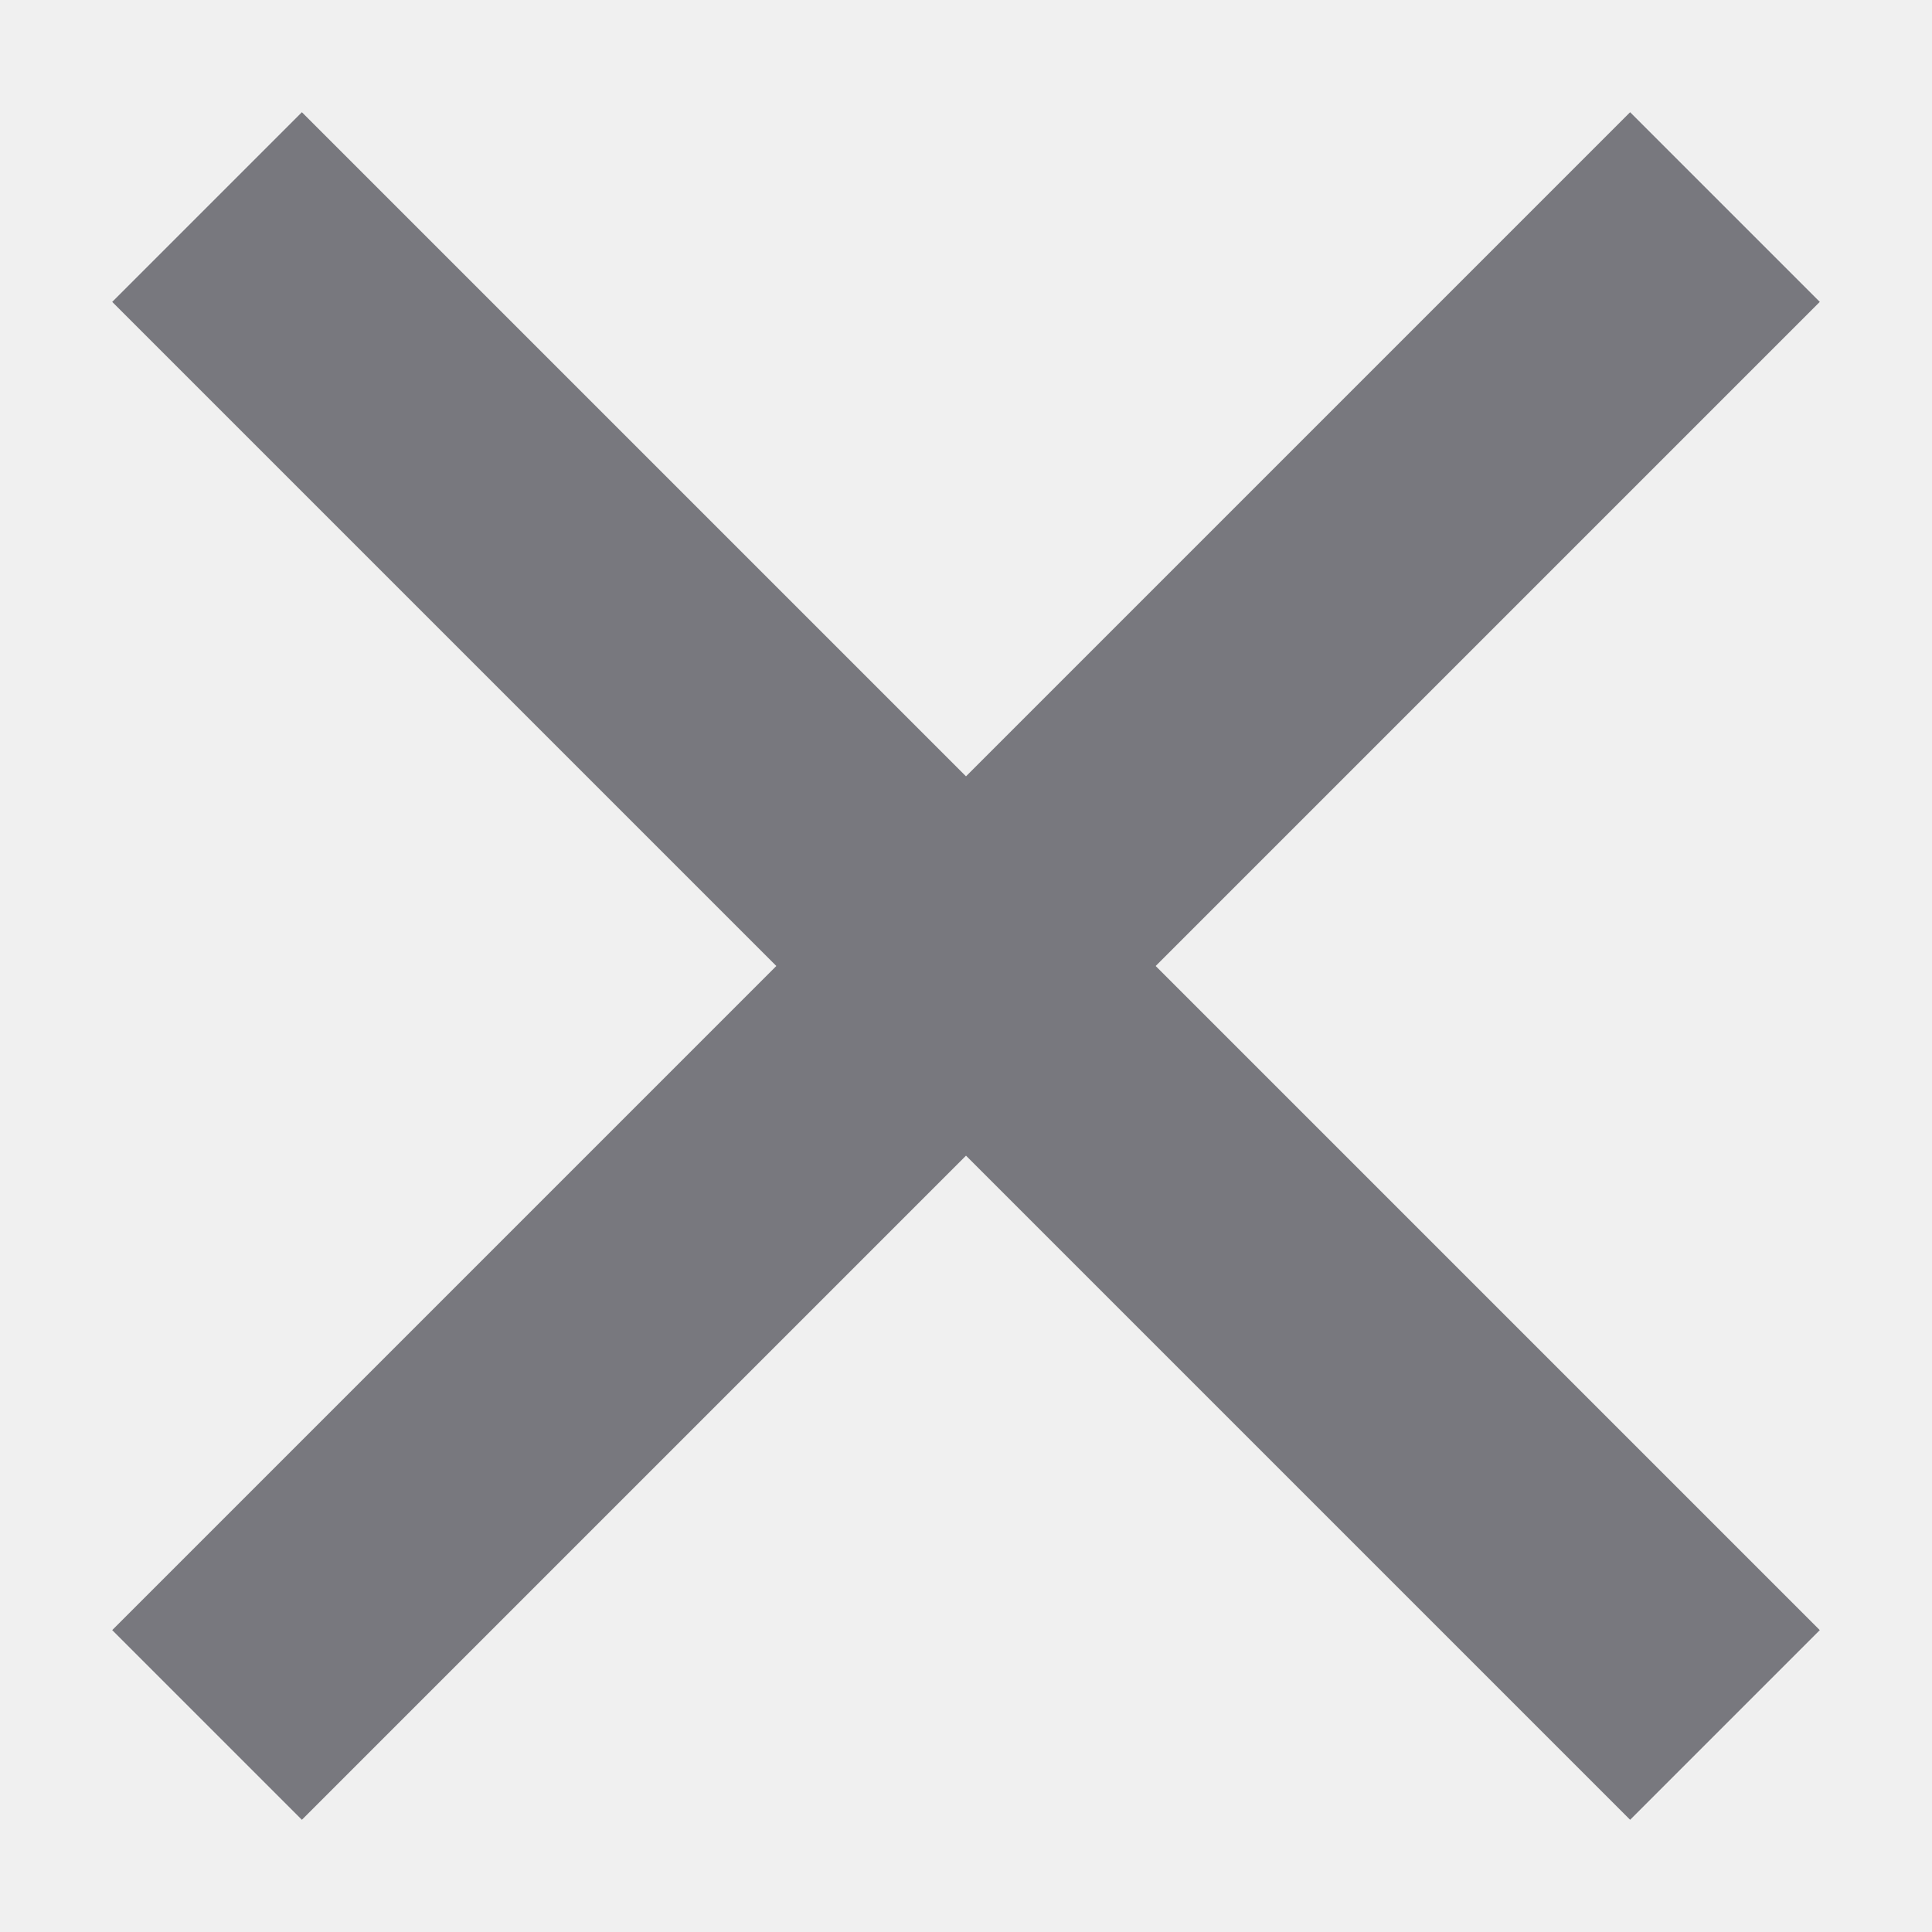
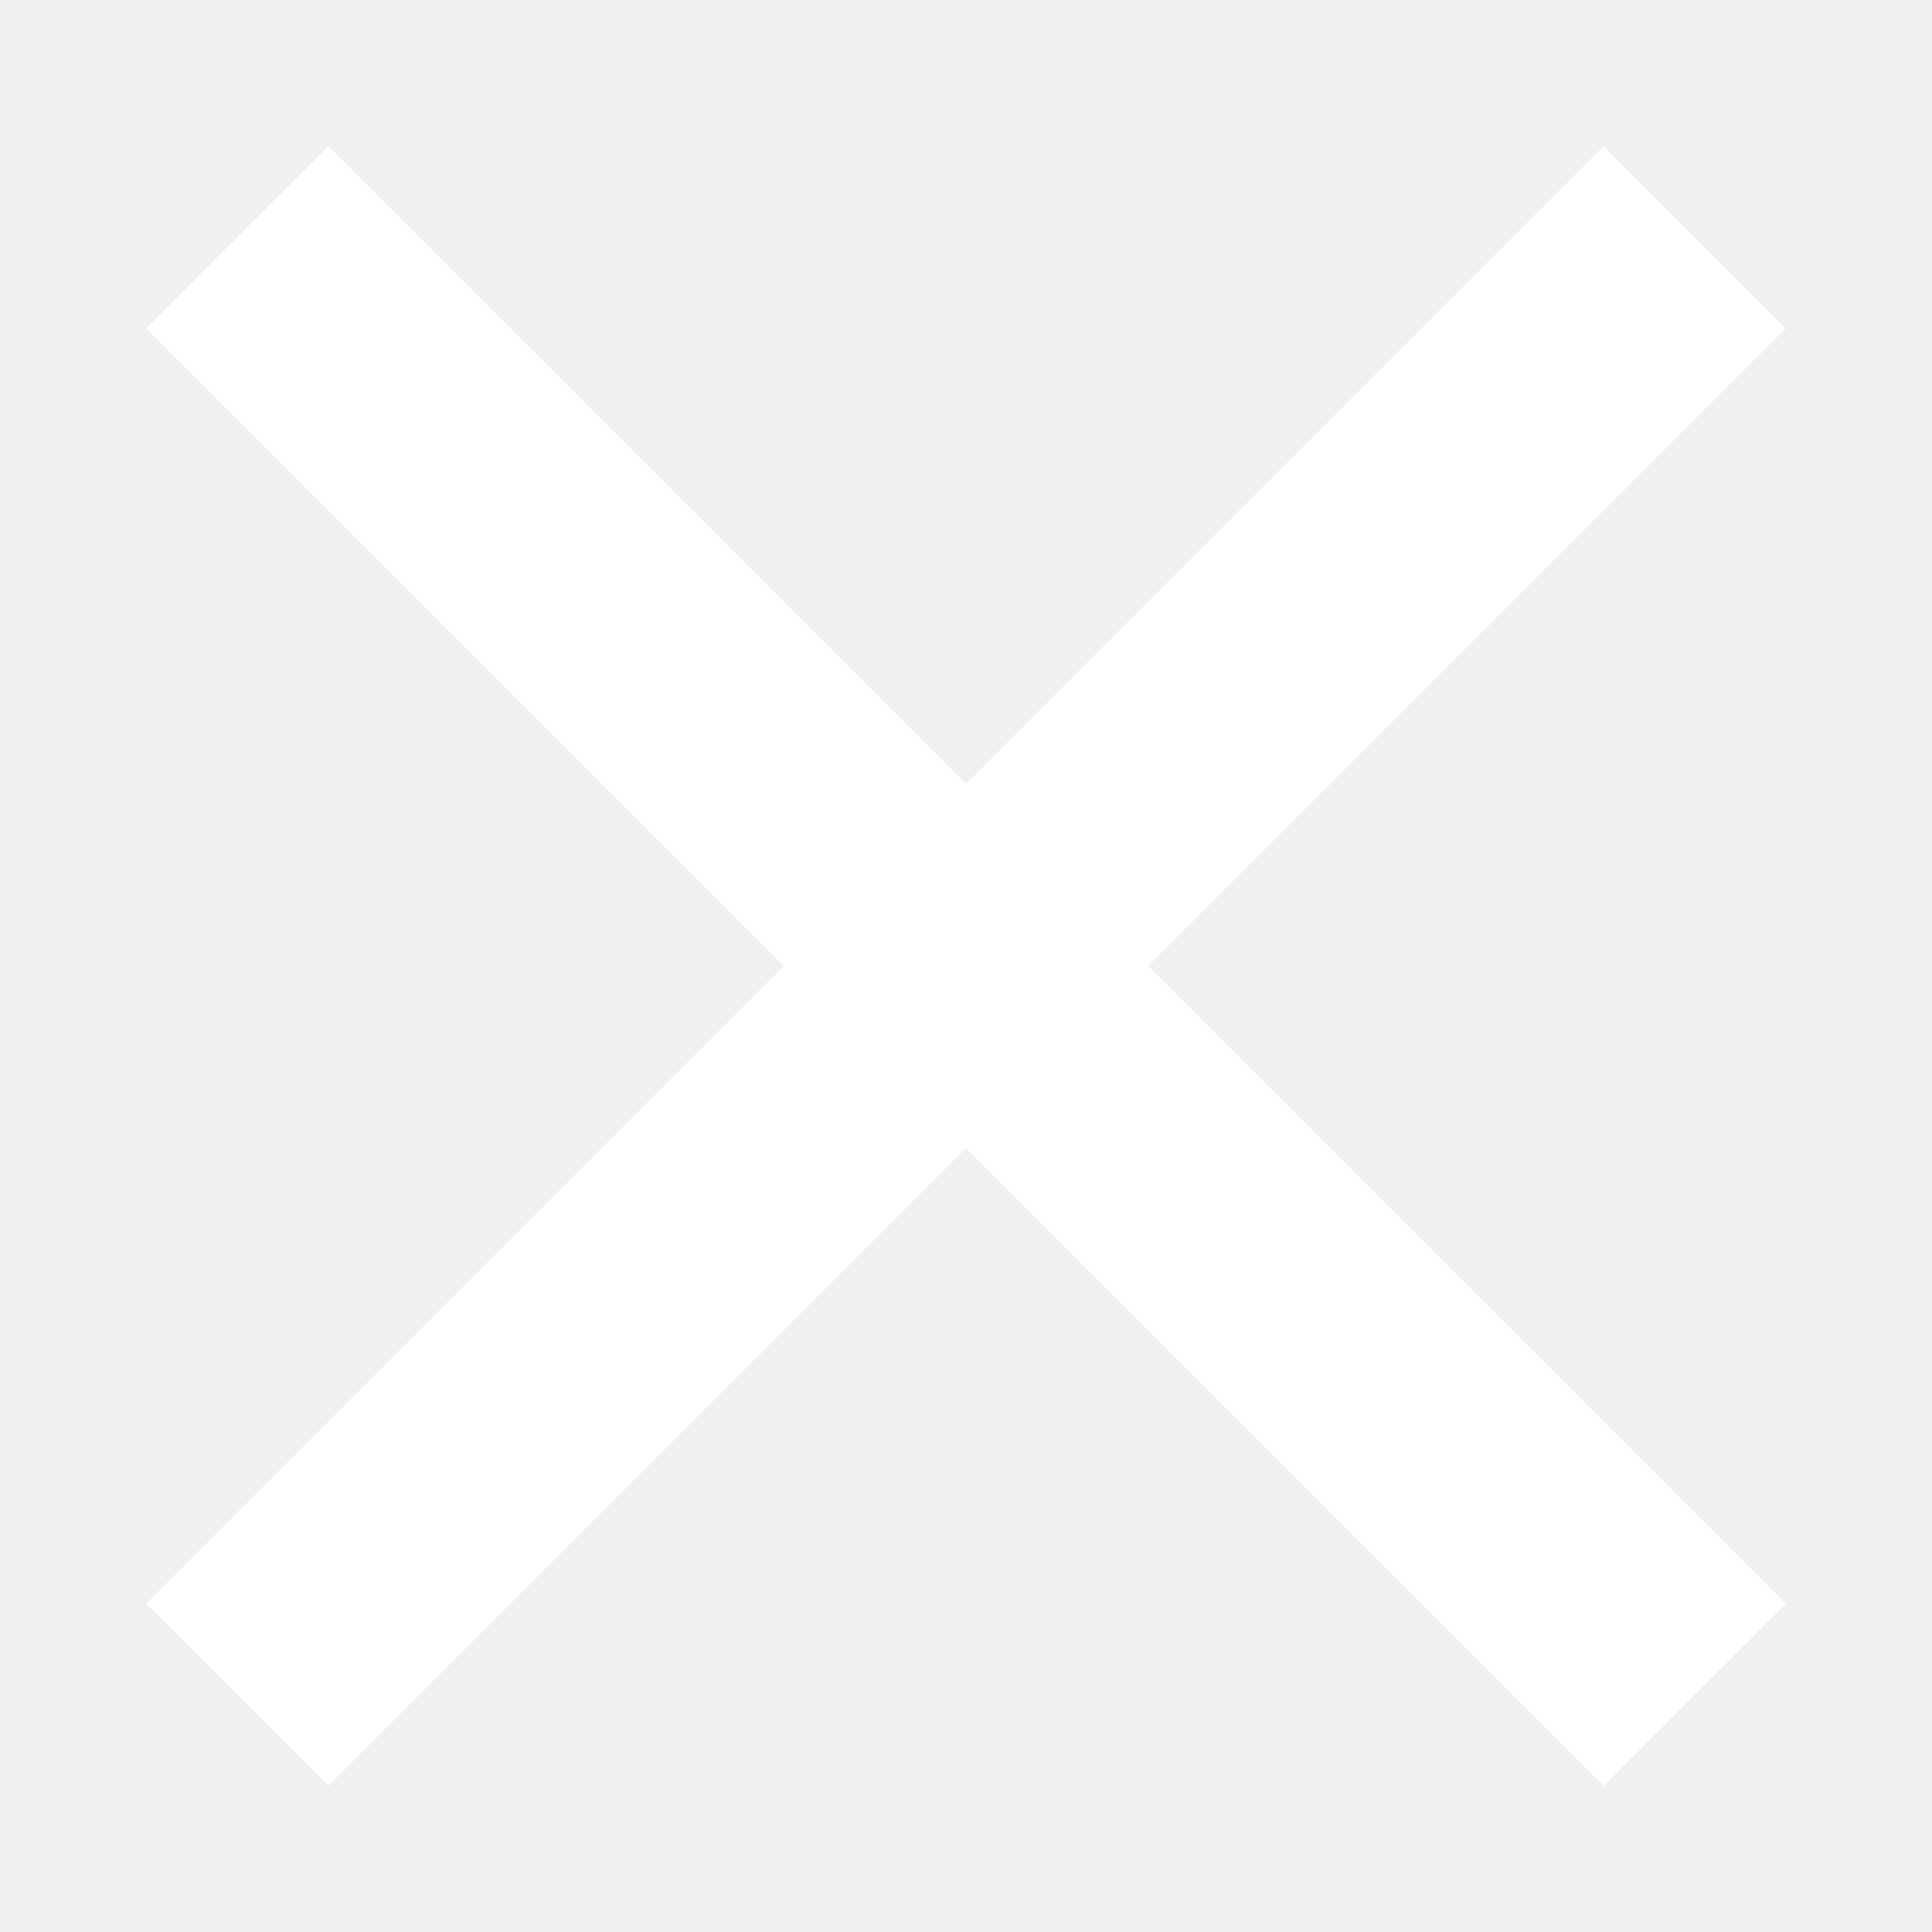
- <svg xmlns="http://www.w3.org/2000/svg" width="12" height="12" viewBox="0 0 12 12" fill="none">
-   <path d="M6 4.822L10.125 0.697L11.303 1.875L7.178 6L11.303 10.125L10.125 11.303L6 7.178L1.875 11.303L0.697 10.125L4.822 6L0.697 1.875L1.875 0.697L6 4.822Z" fill="#78787E" />
+ <svg xmlns="http://www.w3.org/2000/svg" width="10" height="10" viewBox="0 0 10 10" fill="none">
+   <path d="M5 4.057L8.3 0.757L9.243 1.7L5.943 5L9.243 8.3L8.3 9.243L5 5.943L1.7 9.243L0.757 8.3L4.057 5L0.757 1.7L1.7 0.757L5 4.057Z" fill="white" />
</svg>
